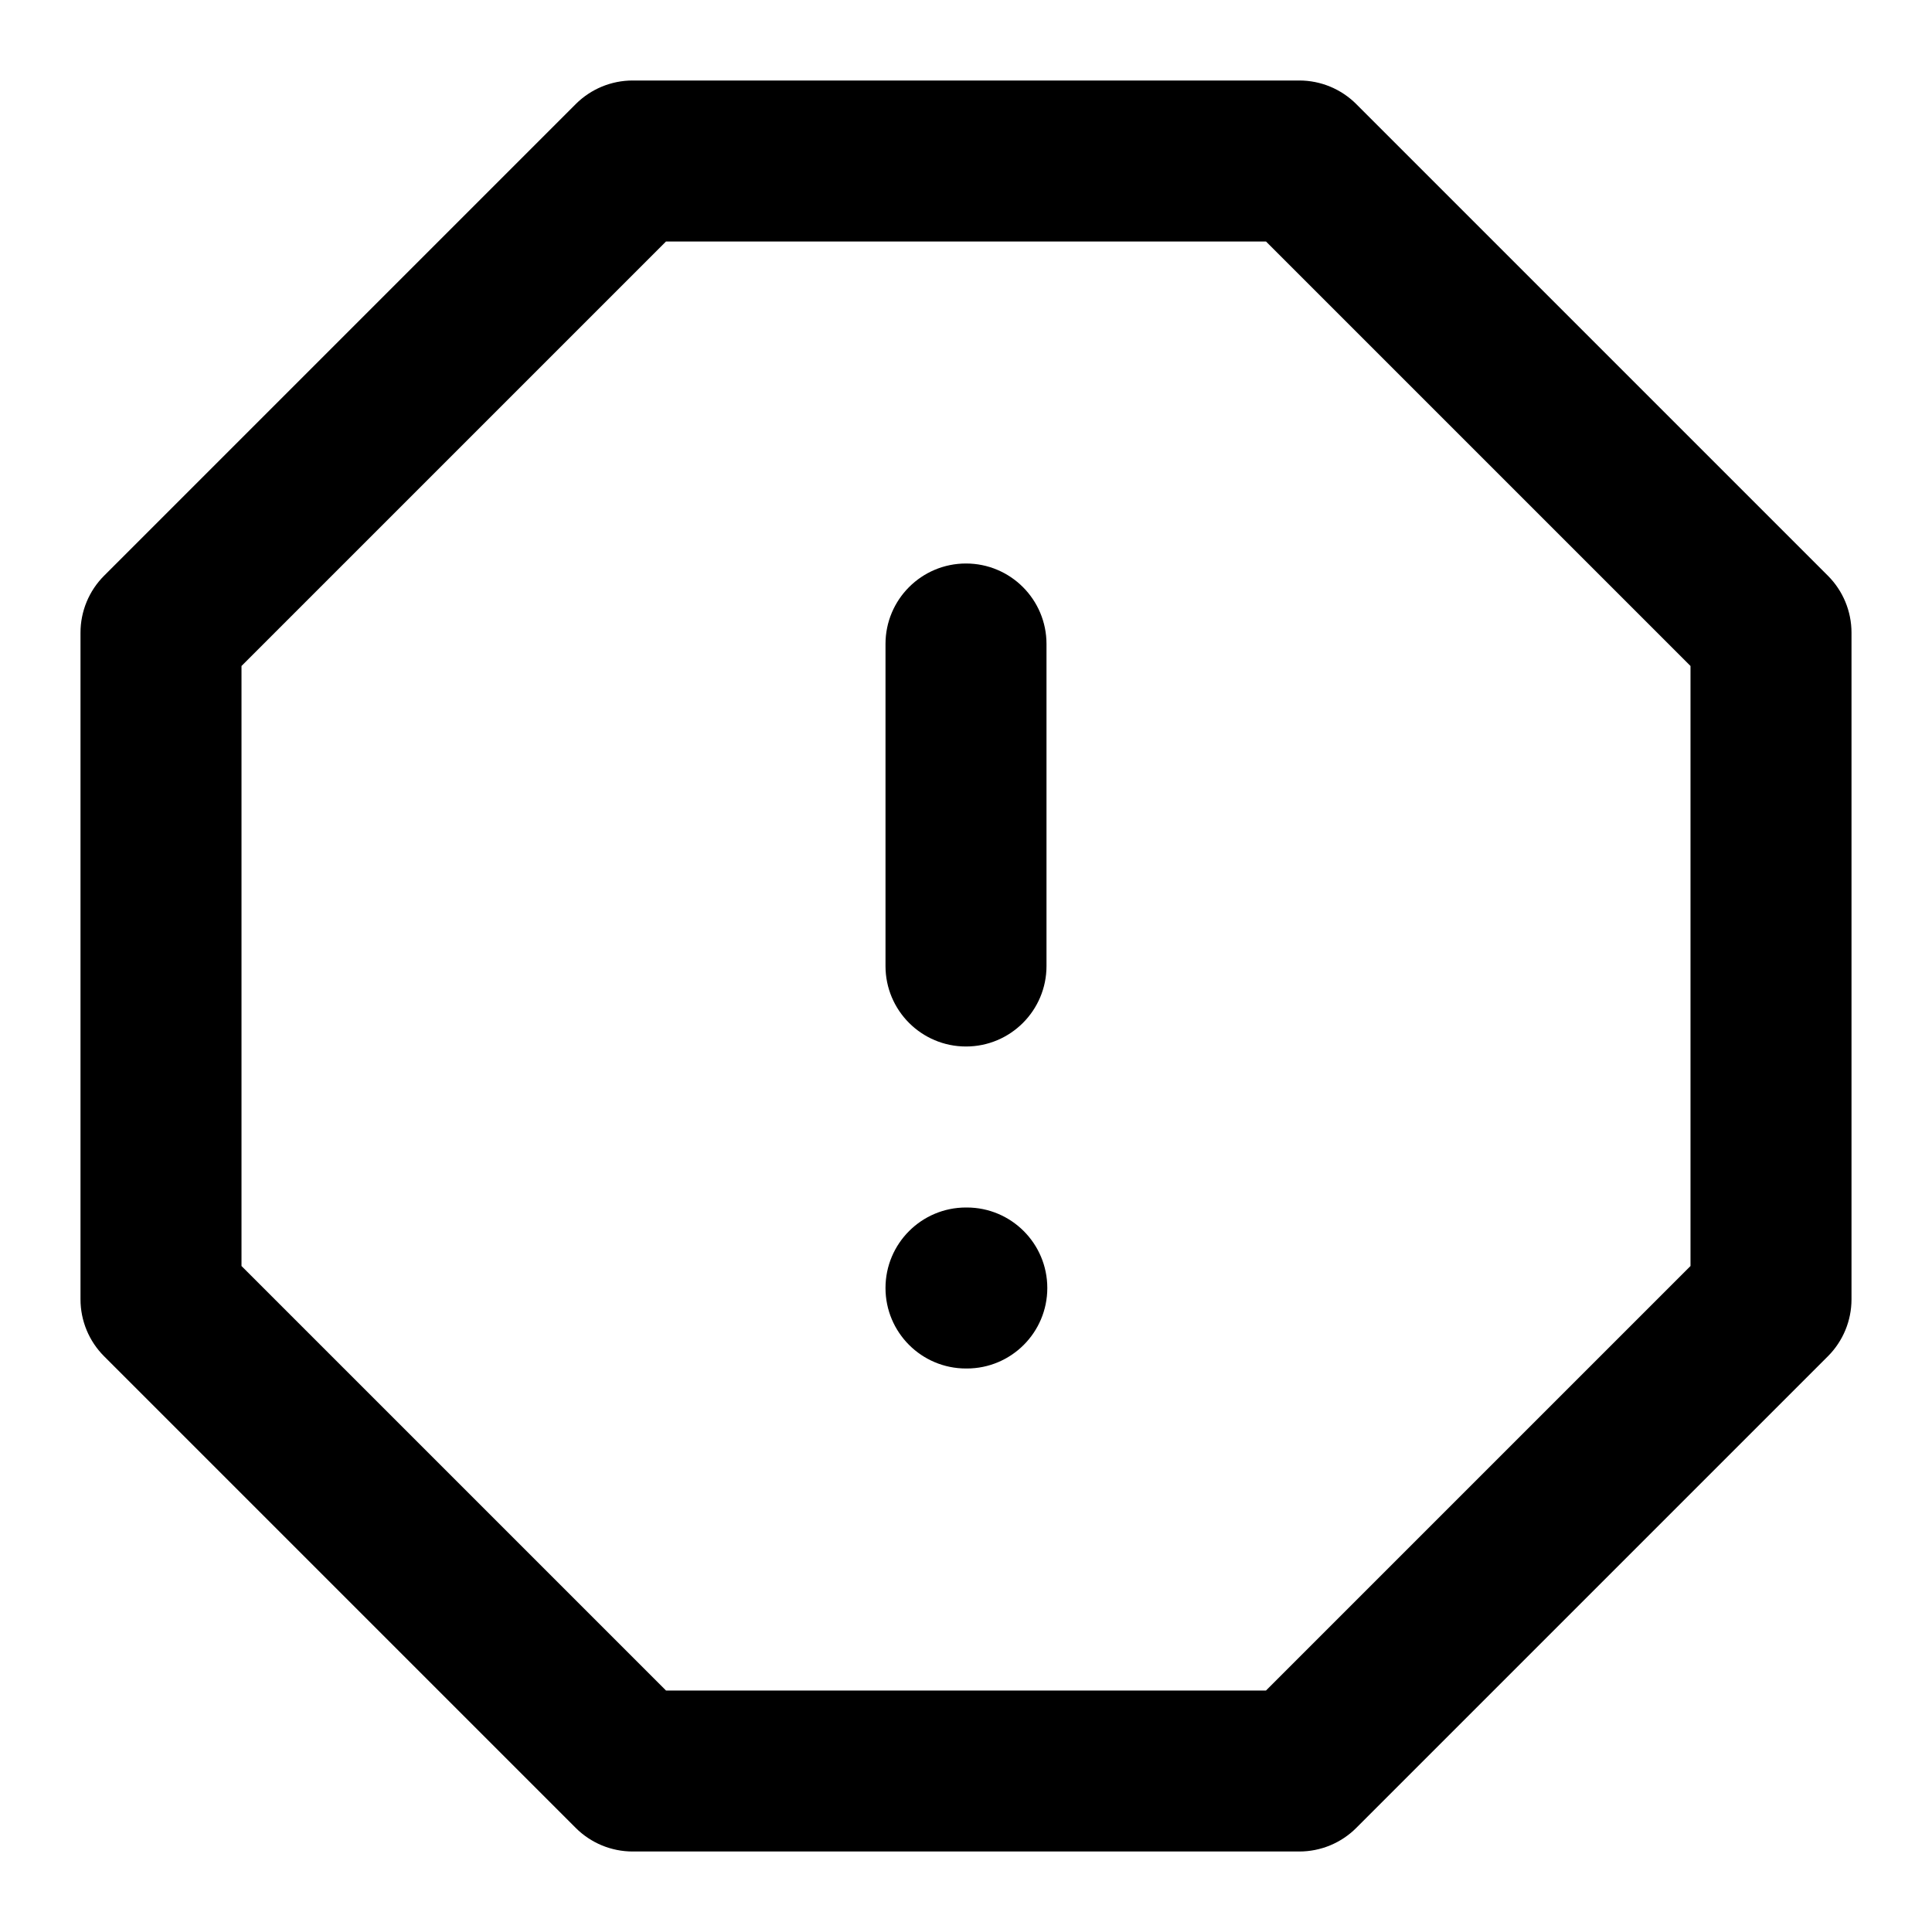
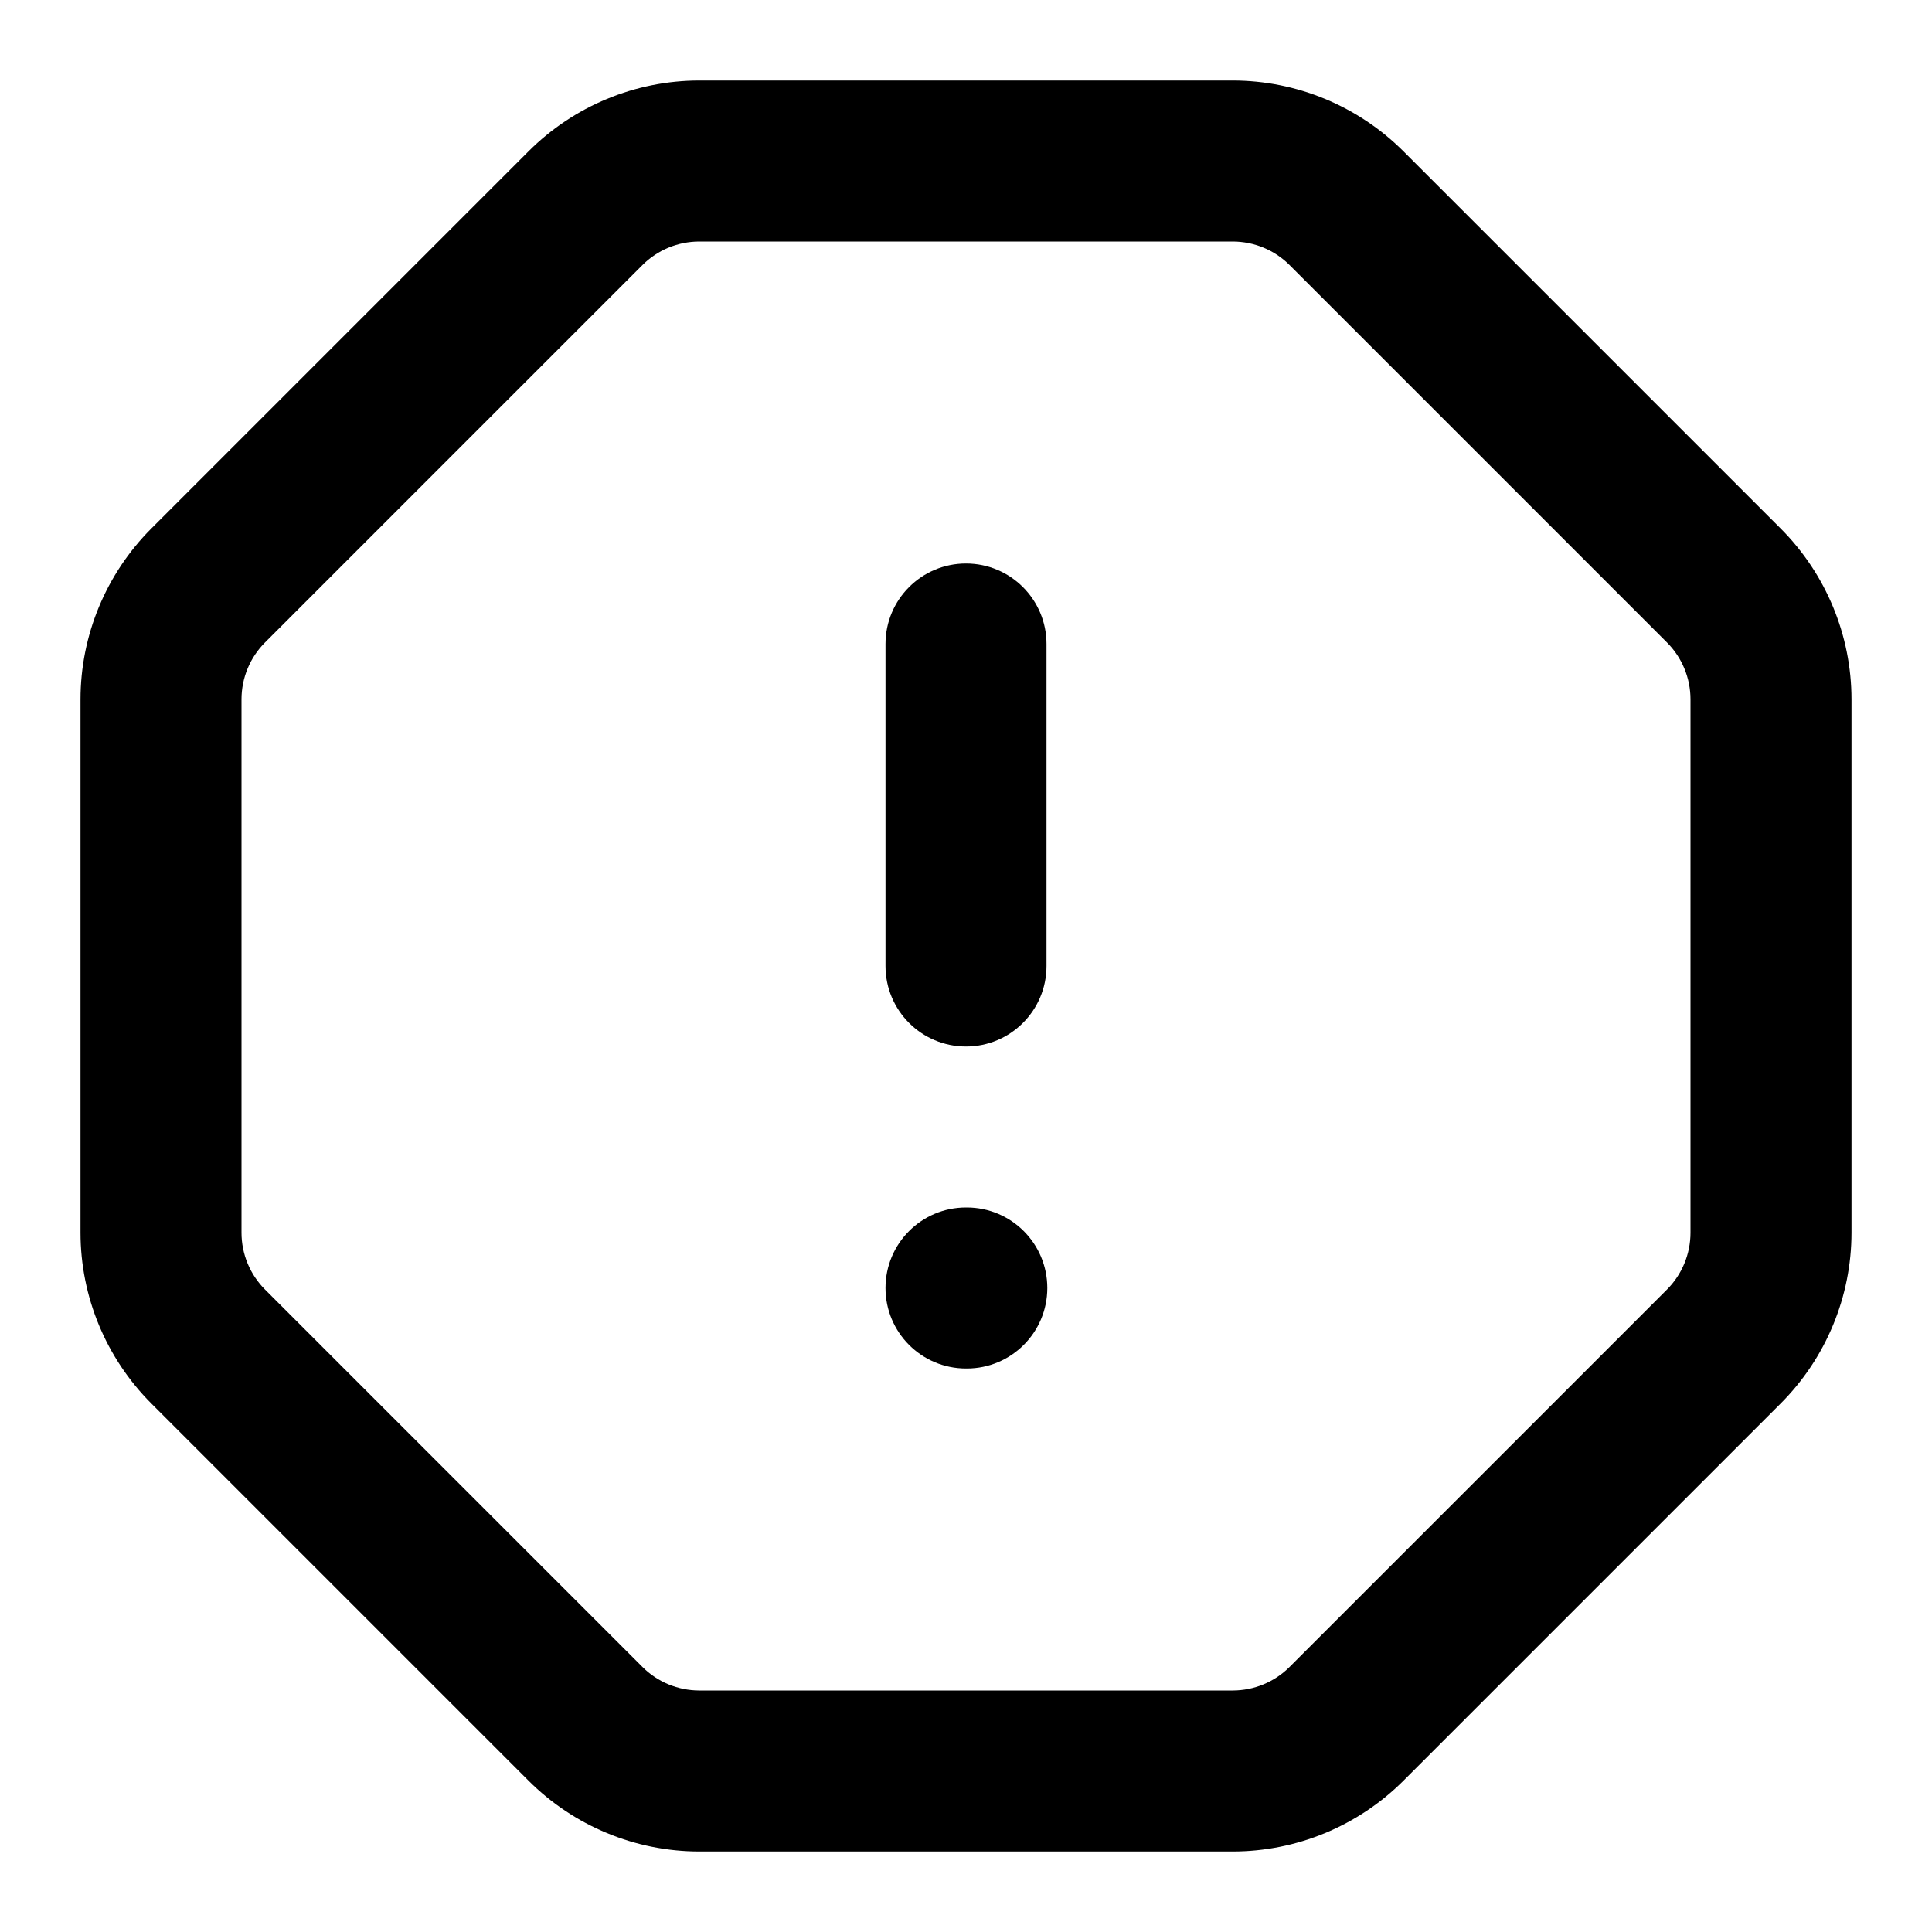
<svg xmlns="http://www.w3.org/2000/svg" width="24" height="24" viewBox="0 0 24 24" fill="currentColor" tags="warning,alert,danger,exclamation mark" categories="notifications,shapes">
-   <path d="M 7.859 1 A 1 1 0 0 0 7.152 1.293 L 1.293 7.152 A 1 1 0 0 0 1 7.859 L 1 16.141 A 1 1 0 0 0 1.293 16.848 L 7.152 22.707 A 1 1 0 0 0 7.859 23 L 16.141 23 A 1 1 0 0 0 16.848 22.707 L 22.707 16.848 A 1 1 0 0 0 23 16.141 L 23 7.859 A 1 1 0 0 0 22.707 7.152 L 16.848 1.293 A 1 1 0 0 0 16.141 1 L 7.859 1 z M 8.273 3 L 15.727 3 L 21 8.273 L 21 15.727 L 15.727 21 L 8.273 21 L 3 15.727 L 3 8.273 L 8.273 3 z M 12 7 A 1 1 0 0 0 11 8 L 11 12 A 1 1 0 0 0 12 13 A 1 1 0 0 0 13 12 L 13 8 A 1 1 0 0 0 12 7 z M 12 15 A 1 1 0 0 0 11 16 A 1 1 0 0 0 12 17 L 12.01 17 A 1 1 0 0 0 13.01 16 A 1 1 0 0 0 12.01 15 L 12 15 z " />
+   <path d="M 8.688 1 C 7.892 1 7.129 1.317 6.566 1.879 L 1.879 6.566 C 1.317 7.129 1 7.892 1 8.688 L 1 15.312 C 1 16.108 1.317 16.871 1.879 17.434 L 6.566 22.121 C 7.129 22.683 7.892 23 8.688 23 L 15.312 23 C 16.108 23 16.871 22.683 17.434 22.121 L 22.121 17.434 C 22.683 16.871 23 16.108 23 15.312 L 23 8.688 C 23 7.892 22.683 7.129 22.121 6.566 L 17.434 1.879 C 16.871 1.317 16.108 1 15.312 1 L 8.688 1 z M 8.688 3 L 15.312 3 C 15.578 3 15.832 3.105 16.02 3.293 L 20.707 7.98 C 20.895 8.168 21 8.422 21 8.688 L 21 15.312 C 21 15.578 20.895 15.832 20.707 16.02 L 16.02 20.707 C 15.832 20.895 15.578 21 15.312 21 L 8.688 21 C 8.422 21 8.168 20.895 7.98 20.707 L 3.293 16.02 C 3.105 15.832 3 15.578 3 15.312 L 3 8.688 C 3 8.422 3.105 8.168 3.293 7.98 L 7.98 3.293 C 8.168 3.105 8.422 3 8.688 3 z M 12 7 A 1 1 0 0 0 11 8 L 11 12 A 1 1 0 0 0 12 13 A 1 1 0 0 0 13 12 L 13 8 A 1 1 0 0 0 12 7 z M 12 15 A 1 1 0 0 0 11 16 A 1 1 0 0 0 12 17 L 12.01 17 A 1 1 0 0 0 13.01 16 A 1 1 0 0 0 12.01 15 L 12 15 z " />
</svg>
